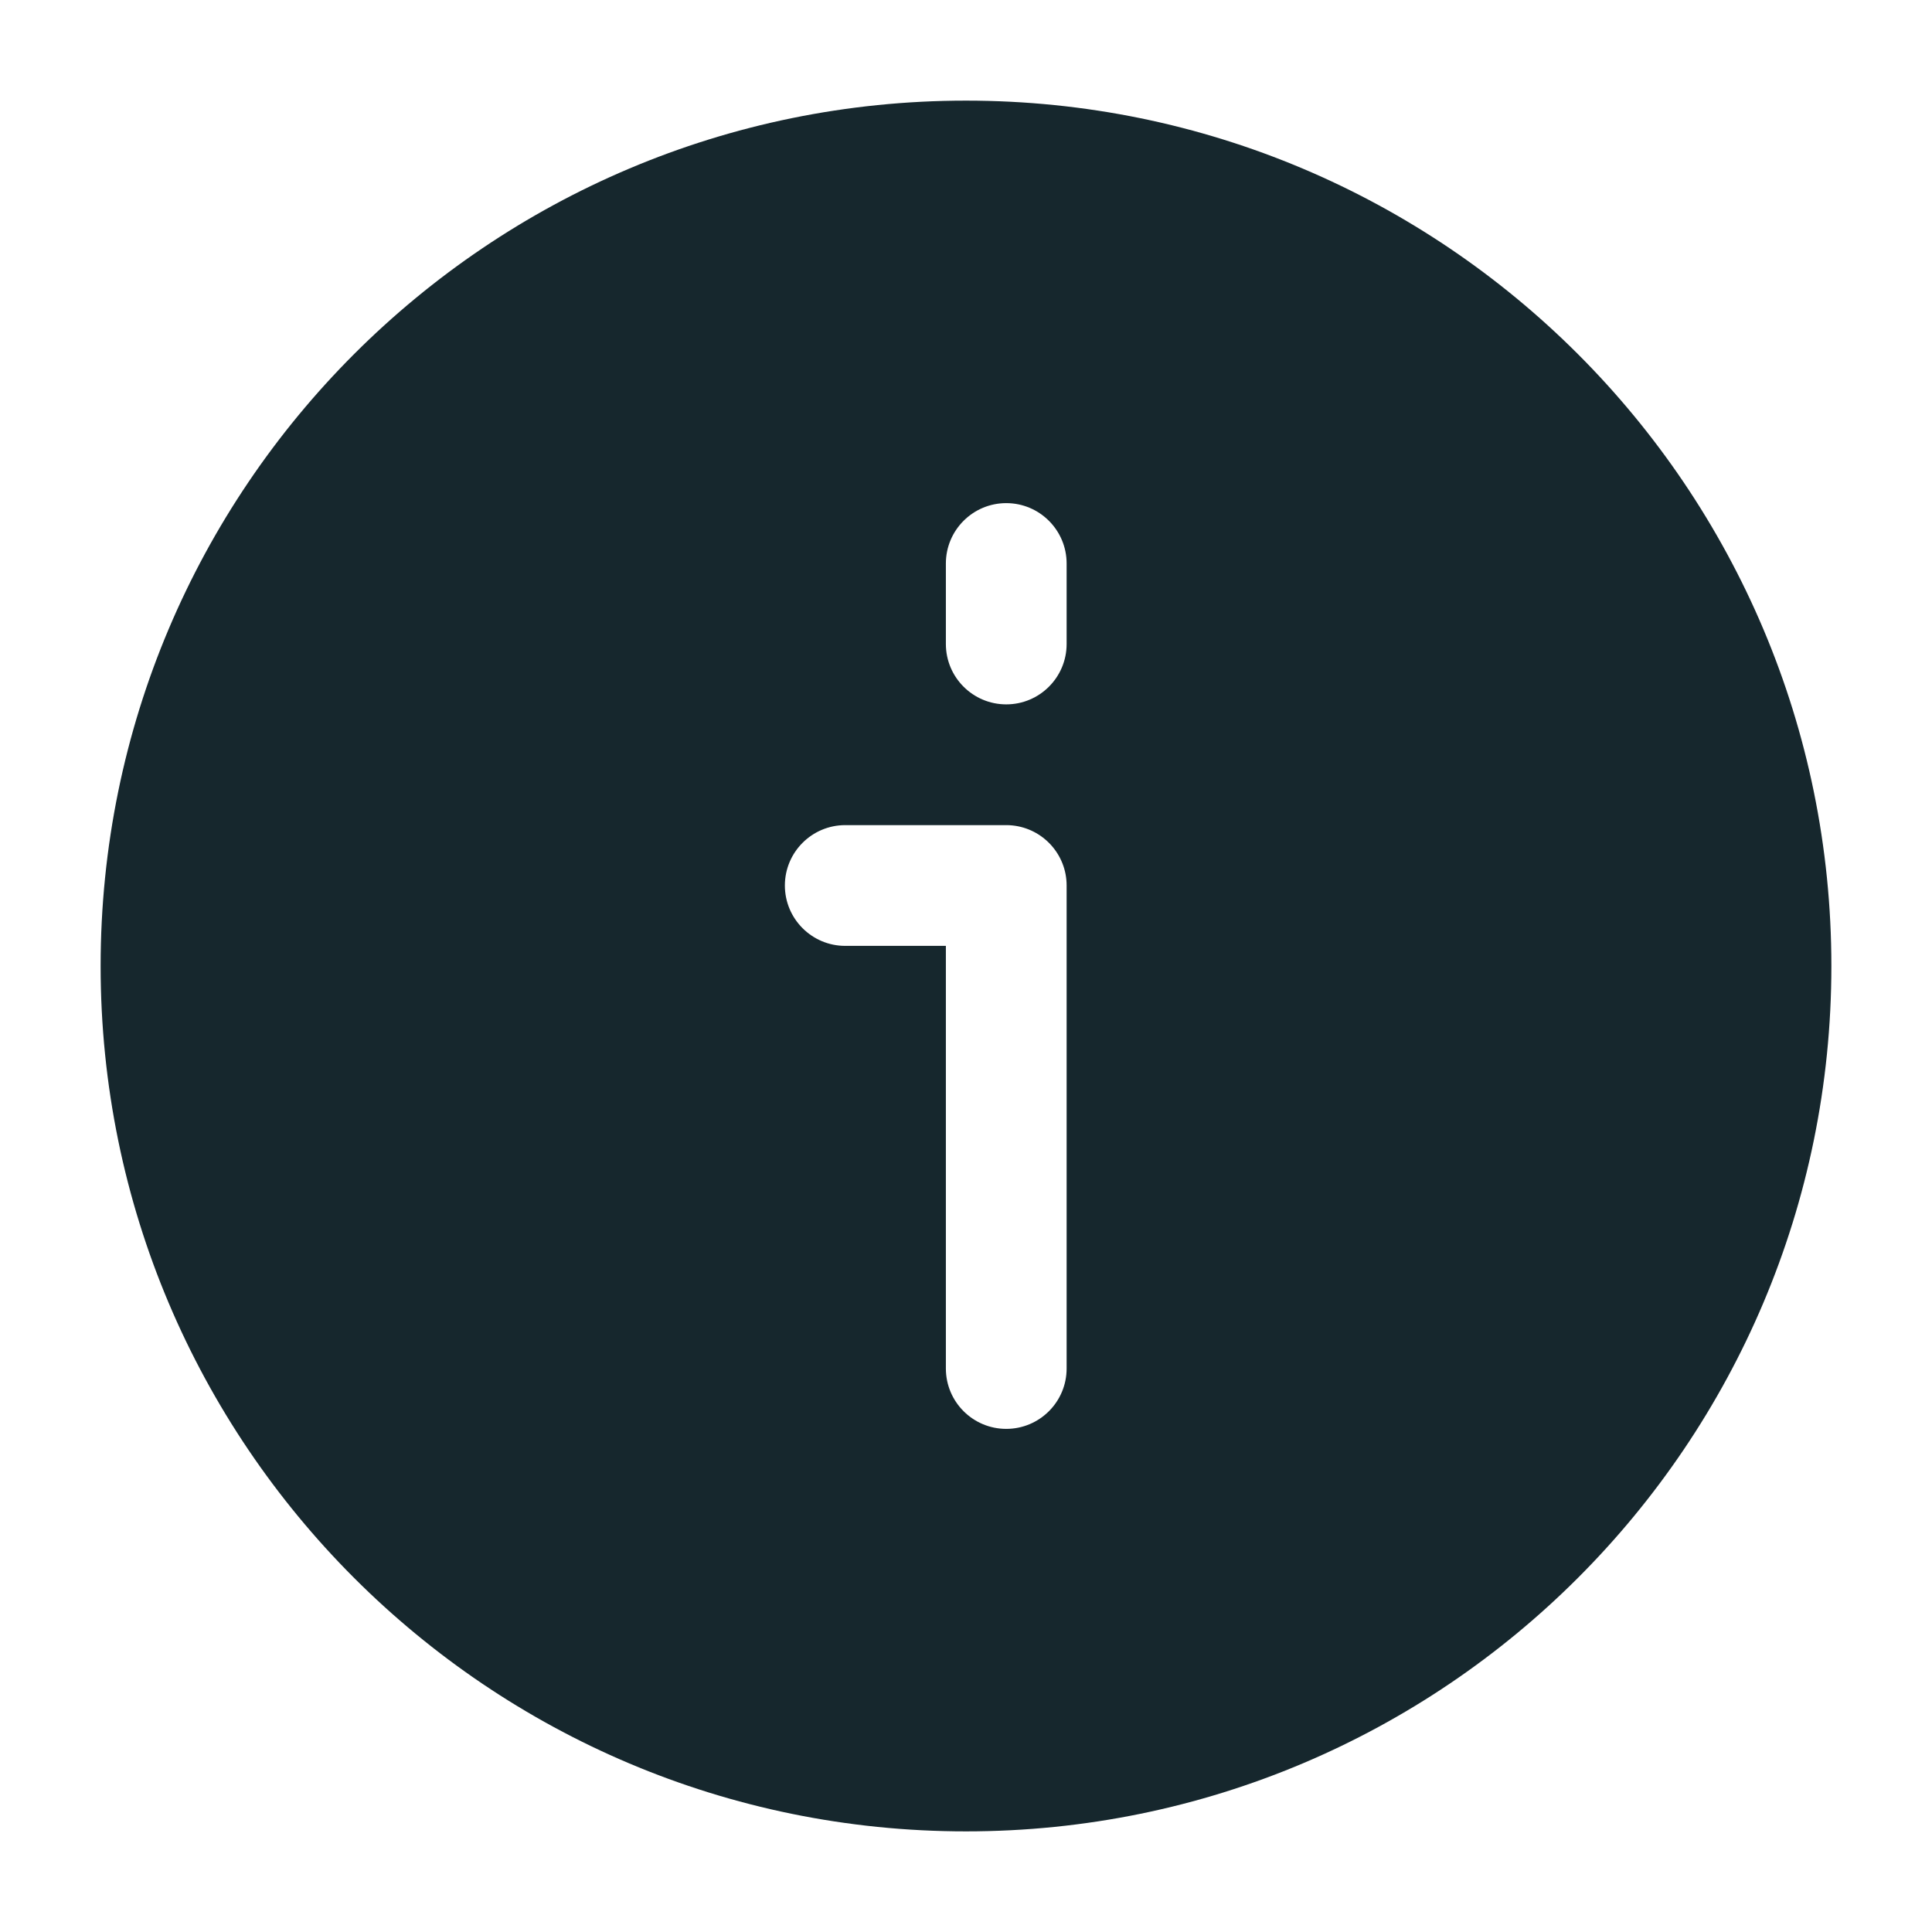
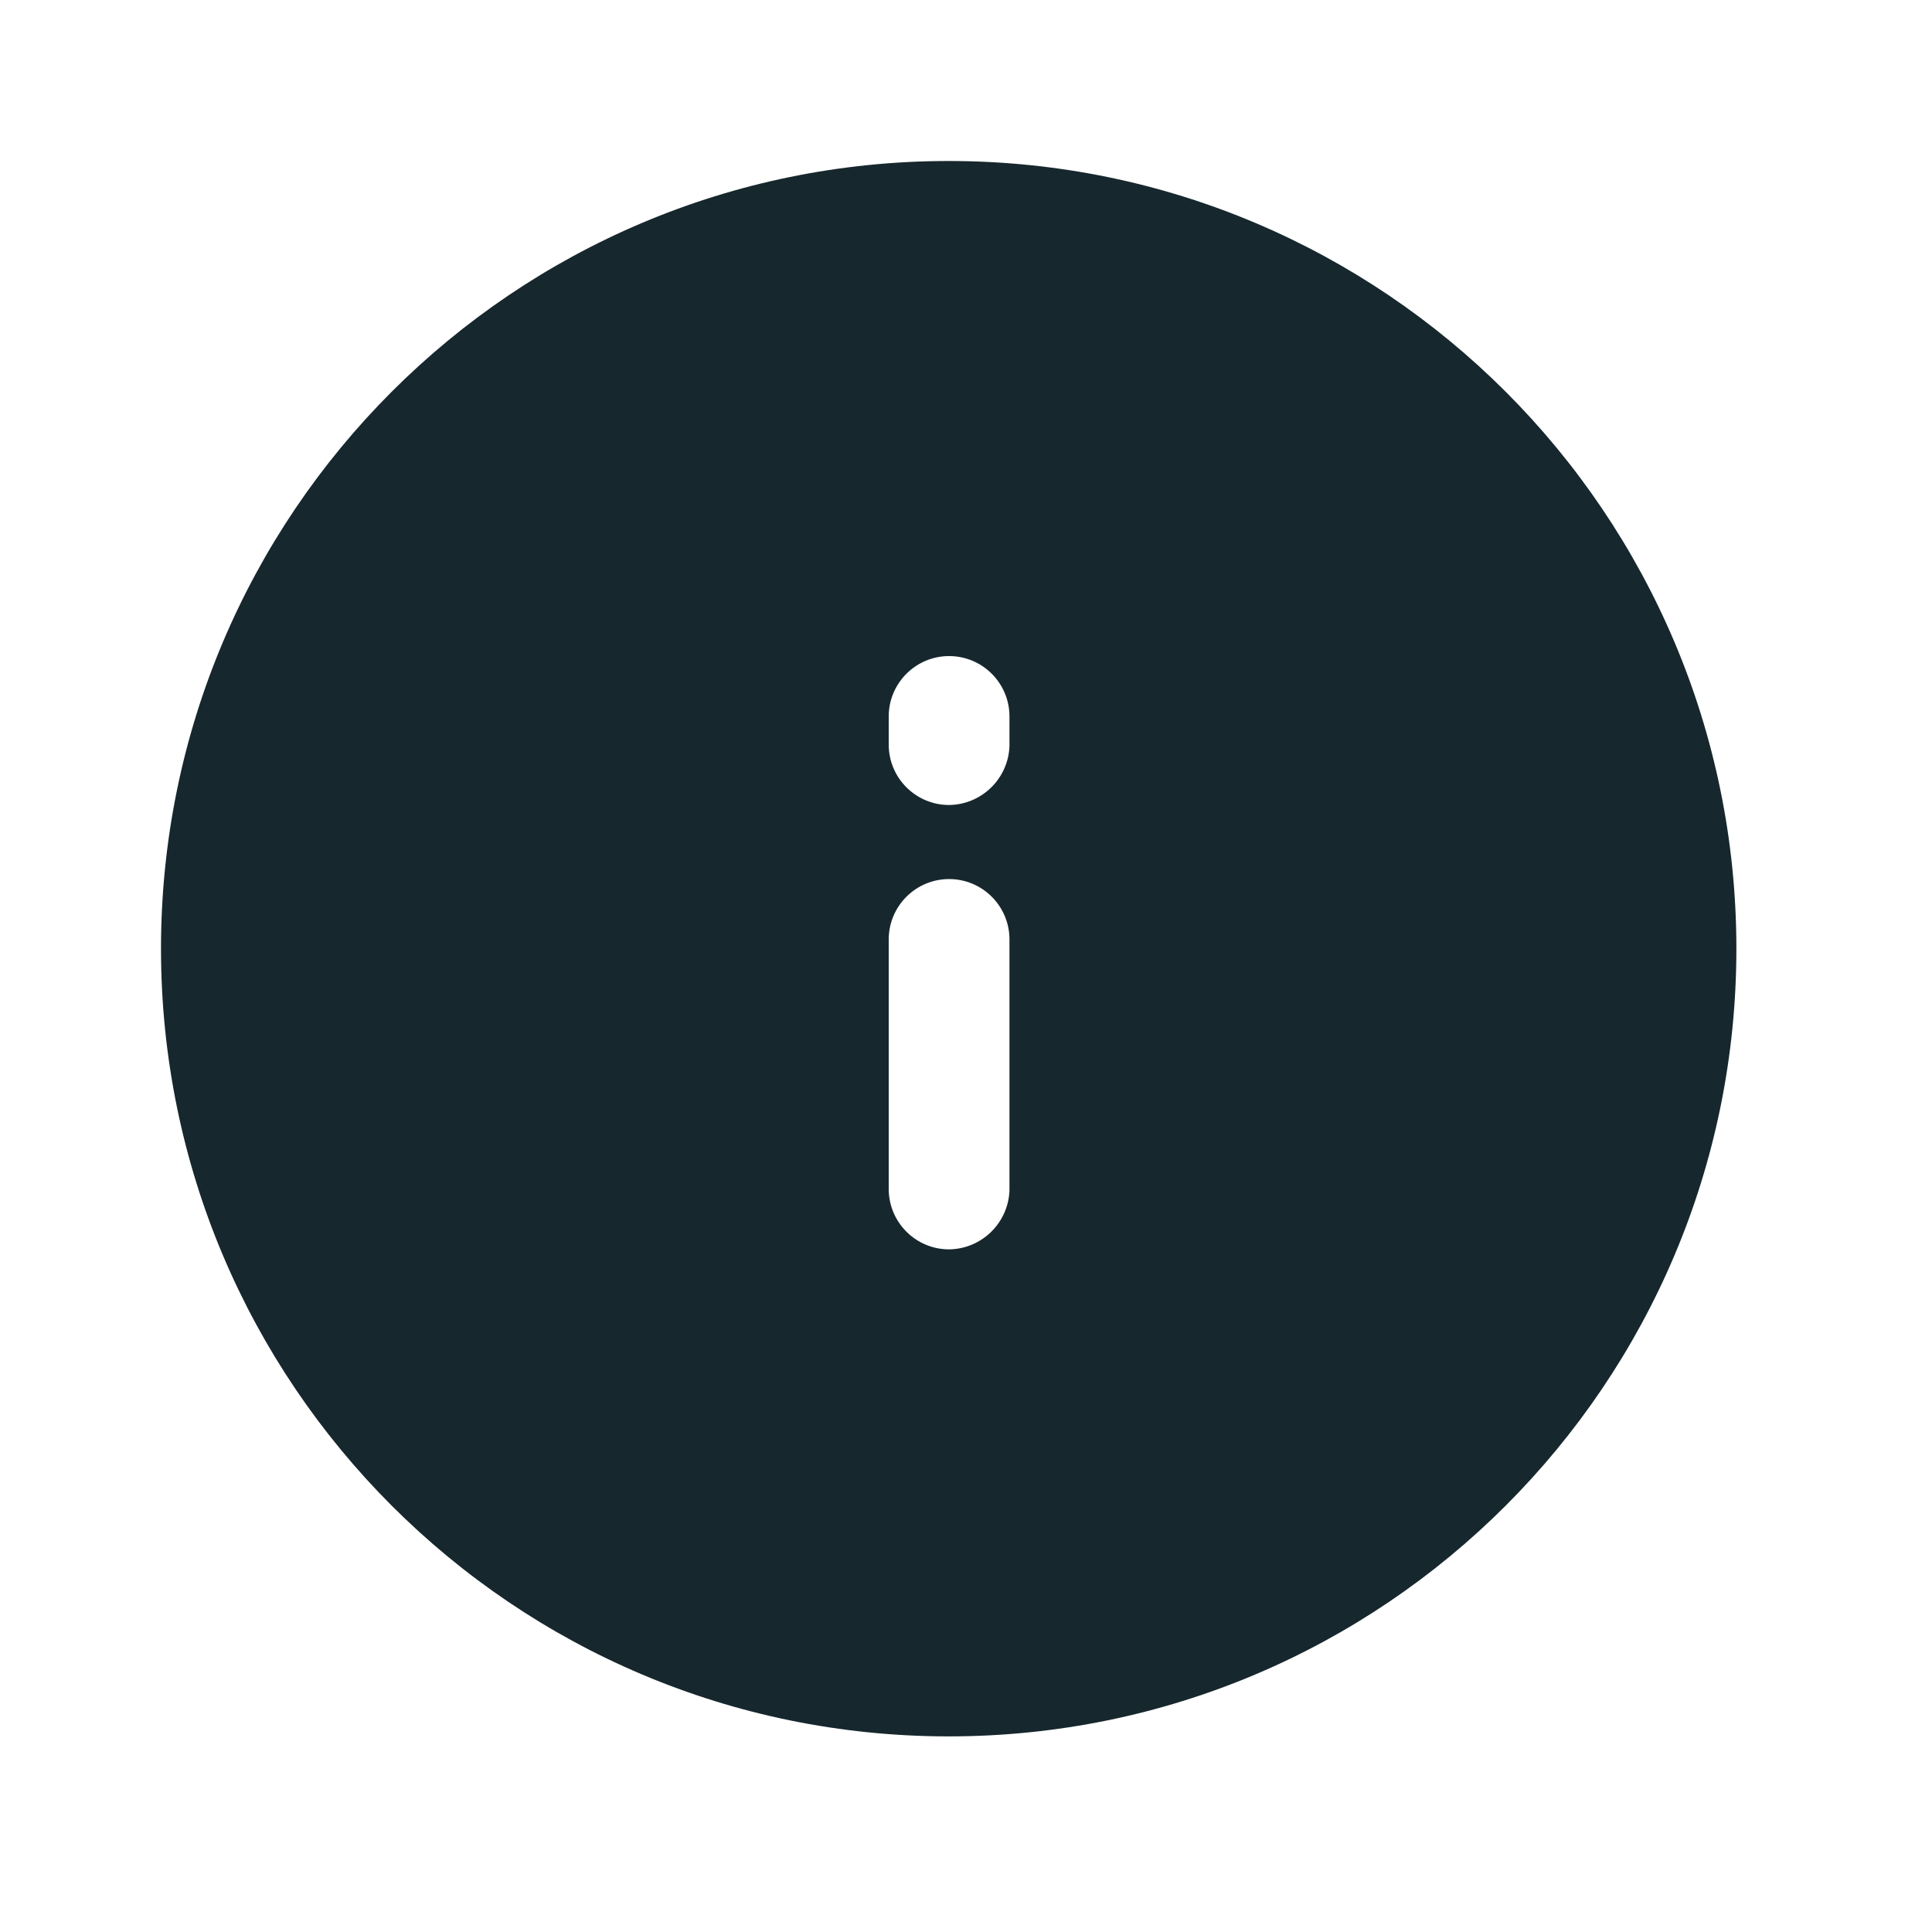
<svg xmlns="http://www.w3.org/2000/svg" width="24" height="24" viewBox="0 0 24 24" fill="none">
-   <path d="M12 1.25C17.937 1.25 22.75 6.063 22.75 12C22.75 17.937 17.937 22.75 12 22.75C6.063 22.75 1.25 17.937 1.25 12C1.25 6.063 6.063 1.25 12 1.25ZM10.5 10.25C10.086 10.25 9.75 10.586 9.75 11C9.75 11.414 10.086 11.75 10.5 11.75H11.75V17C11.75 17.414 12.086 17.75 12.5 17.75C12.914 17.75 13.25 17.414 13.25 17V11C13.25 10.612 12.955 10.293 12.577 10.254C12.552 10.251 12.526 10.25 12.5 10.25H10.5ZM12.5 6.25C12.086 6.25 11.75 6.586 11.75 7V8C11.75 8.414 12.086 8.75 12.5 8.75C12.914 8.75 13.25 8.414 13.25 8V7C13.25 6.586 12.914 6.25 12.5 6.25Z" fill="#16272D" />
+   <path fill-rule="evenodd" clip-rule="evenodd" d="M2 11.785C2 6.381 6.381 2 11.785 2C17.189 2 21.57 6.381 21.57 11.785C21.57 17.189 17.189 21.57 11.785 21.57C6.381 21.57 2 17.189 2 11.785ZM11.79 15.52C11.376 15.52 11.04 15.184 11.04 14.77V11.67C11.04 11.256 11.376 10.92 11.79 10.92C12.204 10.92 12.54 11.256 12.54 11.67V14.79C12.524 15.194 12.194 15.515 11.79 15.52ZM11.04 9.25C11.04 9.664 11.376 10 11.79 10C12.194 9.995 12.524 9.674 12.54 9.27V8.9C12.54 8.486 12.204 8.15 11.79 8.15C11.376 8.15 11.04 8.486 11.04 8.9V9.25Z" fill="#16272D" />
</svg>
